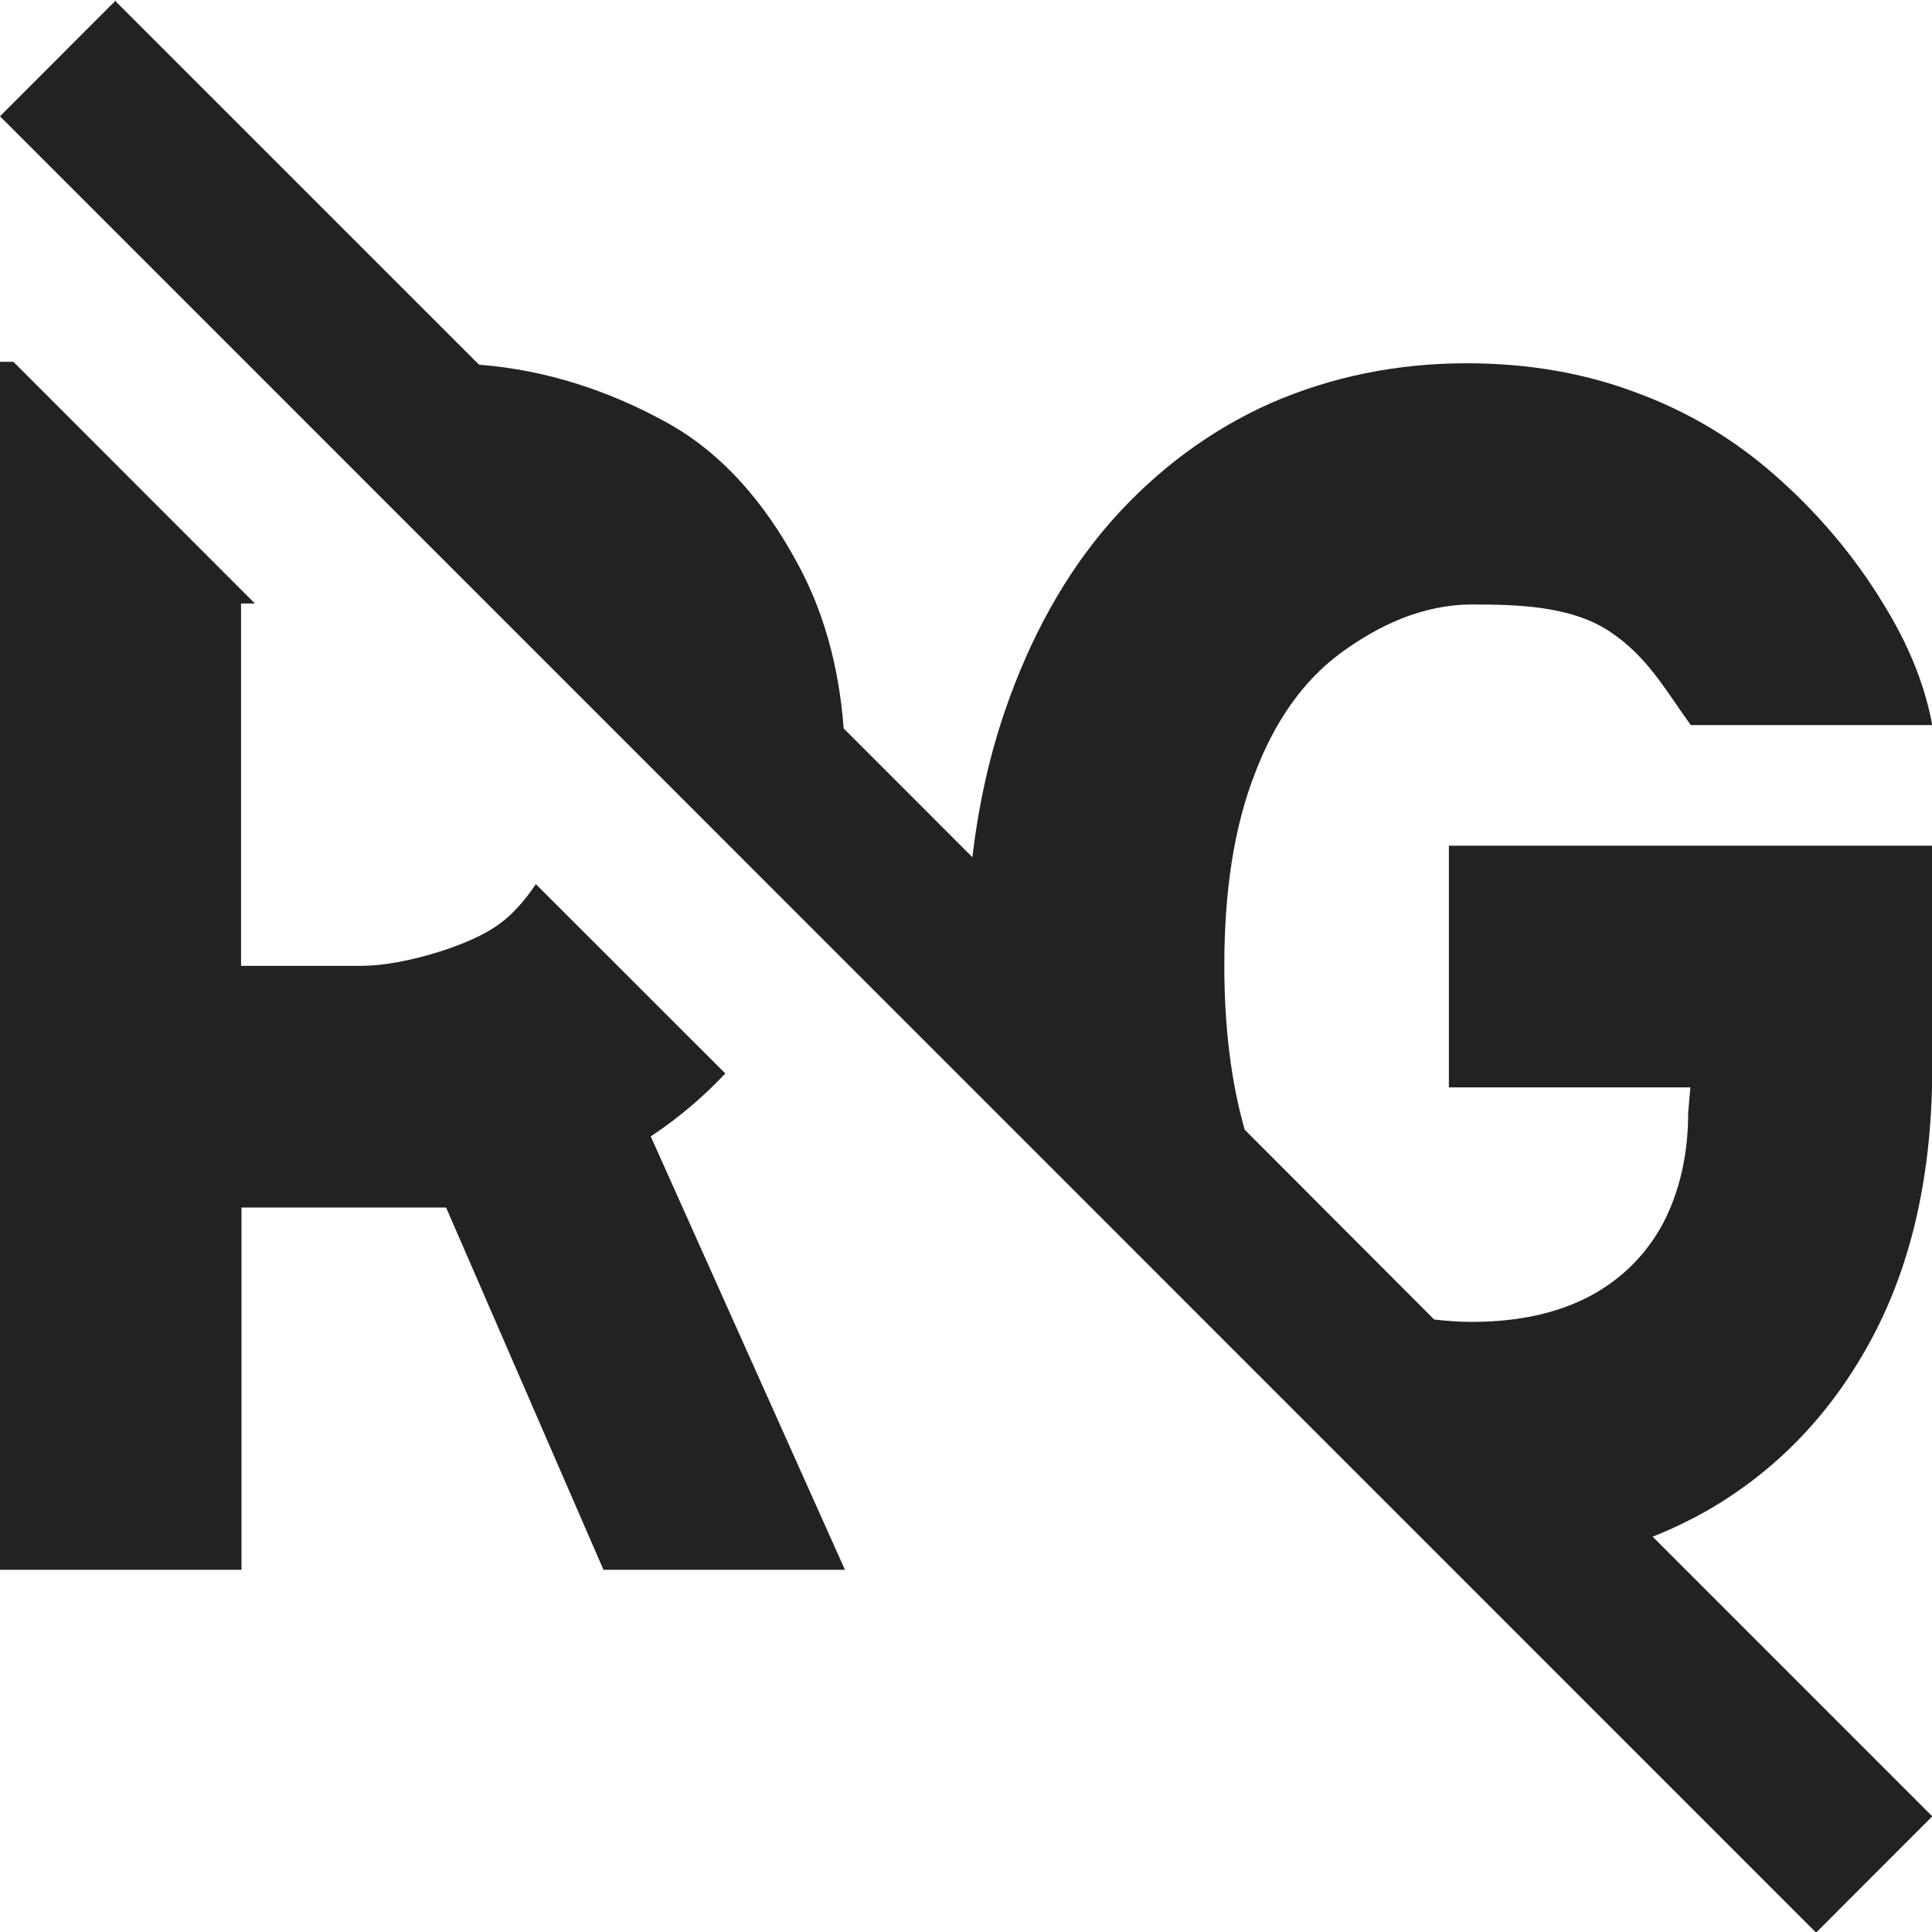
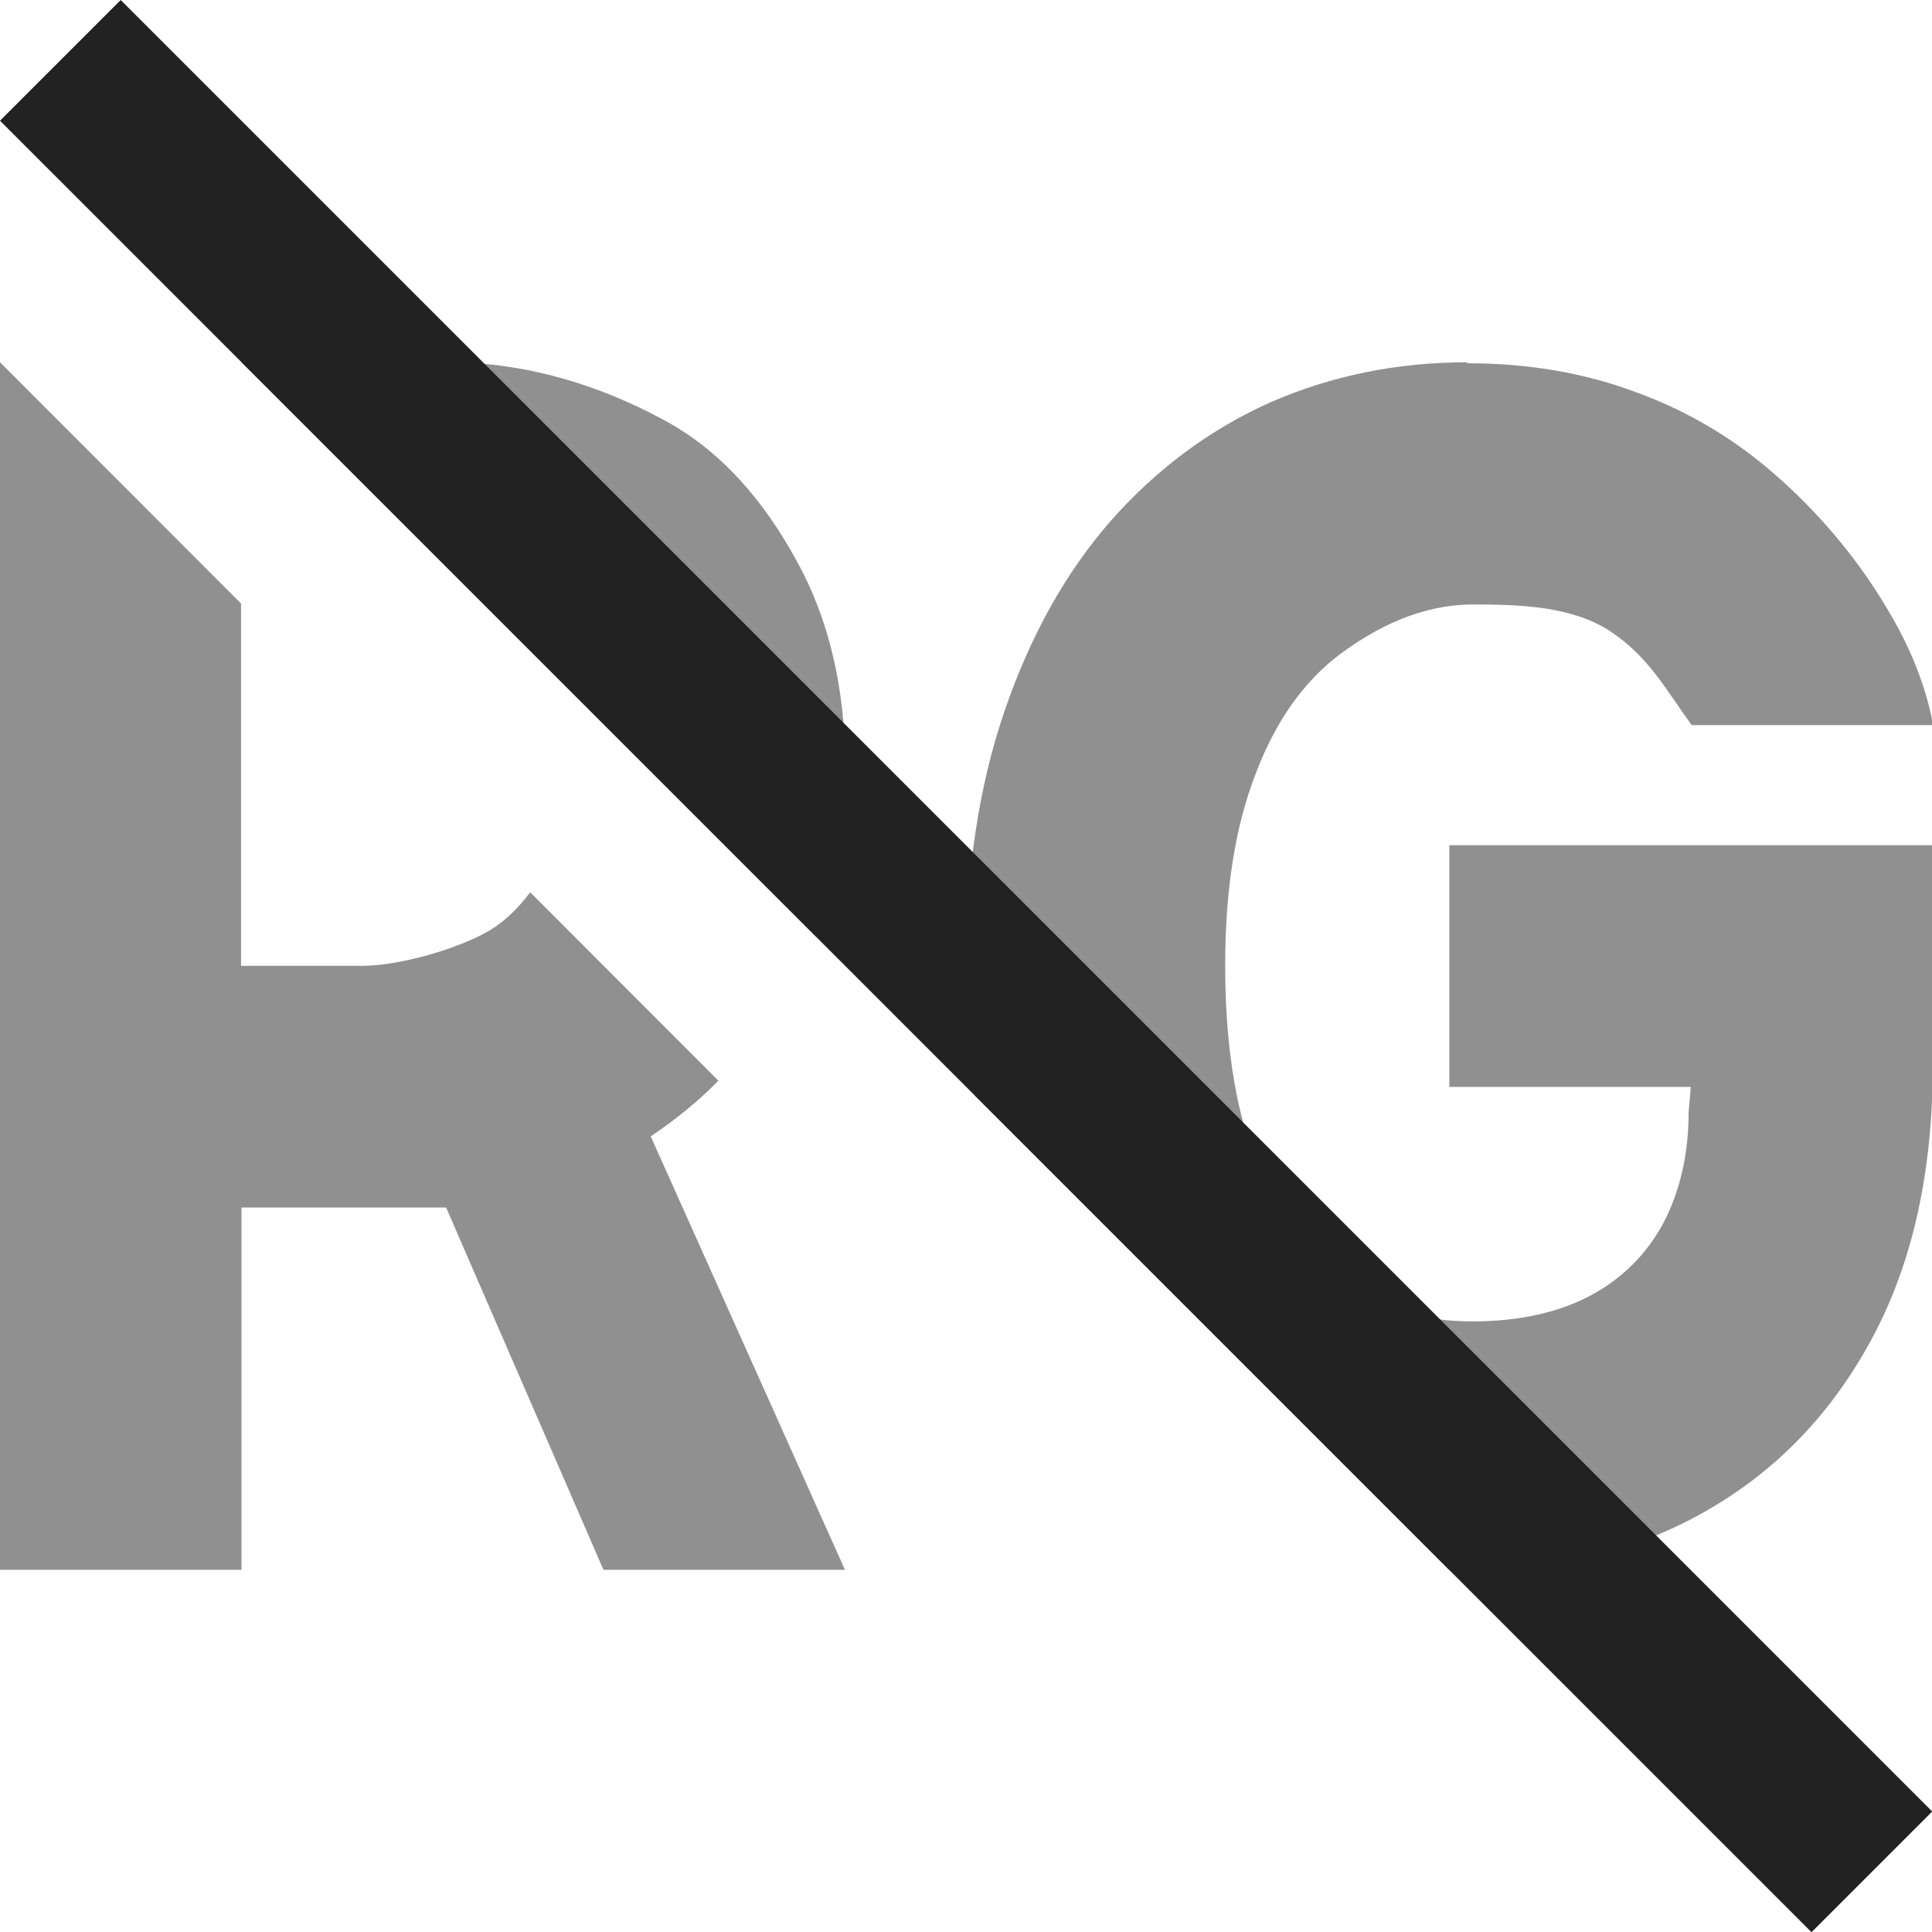
<svg xmlns="http://www.w3.org/2000/svg" width="16" height="16" version="1.1" viewBox="0 0 4.233 4.233">
-   <path transform="scale(.94988 1.0528)" d="m0.268 0-0.268 0.242 4.189 3.78 0.268-0.242-0.645-0.582c0.045-0.016 0.088-0.035 0.129-0.056 0.16-0.084 0.286-0.203 0.378-0.359 0.092-0.156 0.138-0.344 0.138-0.563v-0.46h-0.836-0.279v0.503h0.557l-0.005 0.052c0 0.088-0.02 0.165-0.058 0.231-0.039 0.065-0.095 0.116-0.17 0.152-0.074 0.035-0.165 0.053-0.271 0.053-0.03 0-0.059-0.002-0.087-0.005l-0.437-0.395c-0.031-0.098-0.047-0.212-0.047-0.342 0-0.156 0.023-0.289 0.07-0.398 0.046-0.11 0.112-0.194 0.197-0.251 0.086-0.057 0.188-0.102 0.305-0.102 0.105 0 0.226 0.003 0.315 0.055 0.089 0.053 0.128 0.12 0.189 0.196h0.557c-0.019-0.092-0.06-0.175-0.112-0.251-0.068-0.102-0.157-0.195-0.251-0.269-0.093-0.074-0.199-0.132-0.32-0.172-0.12-0.041-0.251-0.061-0.391-0.061-0.161 0-0.312 0.028-0.452 0.083-0.139 0.056-0.262 0.138-0.368 0.246-0.105 0.108-0.187 0.241-0.246 0.397-0.035 0.093-0.06 0.193-0.074 0.302l-0.297-0.268c-0.011-0.131-0.047-0.246-0.108-0.346-0.074-0.123-0.174-0.231-0.311-0.296-0.119-0.058-0.262-0.104-0.422-0.115l-0.838-0.756zm-0.268 0.754v2.513h0.557v-0.754h0.472l0.363 0.754h0.557l-0.448-0.902c0.07-0.042 0.125-0.086 0.172-0.131l-0.437-0.394c-0.025 0.033-0.055 0.067-0.099 0.092-0.067 0.039-0.211 0.078-0.302 0.078h-0.279v-0.754h0.032l-0.557-0.503h-0.032z" fill="#222" stroke-linecap="round" stroke-width=".42" style="paint-order:markers stroke fill" />
+   <g fill="#222" stroke-linecap="round">
+     <path transform="scale(.94988 1.0528)" d="m0 0.754v2.513h0.557v-0.754h0.472l0.363 0.754h0.557l-0.448-0.902c0.062-0.038 0.113-0.076 0.156-0.116l-0.434-0.392c-0.023 0.027-0.05 0.054-0.086 0.075-0.067 0.039-0.211 0.078-0.302 0.078h-0.279v-0.754l-0.557-0.503zm0.557 0 1.325 1.195c0.045-0.101 0.068-0.216 0.068-0.347 0-0.167-0.037-0.312-0.112-0.434-0.074-0.123-0.174-0.231-0.311-0.296-0.136-0.066-0.305-0.118-0.492-0.118h-0.478zm2.826 0c-0.161 0-0.312 0.028-0.452 0.083-0.139 0.056-0.262 0.138-0.368 0.246-0.105 0.108-0.187 0.241-0.246 0.397-0.059 0.155-0.089 0.333-0.089 0.534 0 0.093 0.007 0.181 0.02 0.266l1.093 0.986c0.017 5.375e-4 0.033 0.001 0.05 0.001 0.208 0 0.391-0.042 0.551-0.126 0.16-0.084 0.286-0.203 0.378-0.359 0.092-0.156 0.138-0.344 0.138-0.563v-0.46h-0.836-0.279v0.503h0.557l-0.005 0.052c0 0.088-0.02 0.165-0.058 0.231-0.039 0.065-0.095 0.116-0.17 0.152-0.074 0.035-0.165 0.053-0.271 0.053-0.121 0-0.224-0.029-0.309-0.087-0.085-0.058-0.149-0.143-0.194-0.253-0.045-0.111-0.067-0.244-0.067-0.401 0-0.156 0.023-0.289 0.07-0.398 0.046-0.11 0.112-0.194 0.197-0.251 0.086-0.057 0.188-0.102 0.305-0.102 0.105 0 0.226 0.003 0.315 0.055 0.089 0.053 0.128 0.12 0.189 0.196h0.557c-0.019-0.092-0.06-0.175-0.112-0.251-0.068-0.102-0.157-0.195-0.251-0.269-0.093-0.074-0.199-0.132-0.32-0.172-0.12-0.041-0.251-0.061-0.391-0.061z" fill-opacity=".5" stroke-width=".42" style="paint-order:markers stroke fill" />
+     <rect transform="rotate(45)" x=".187" y="-.187" width="5.613" height=".374" ry="0" stroke-width=".329" style="paint-order:markers stroke fill" />
+   </g>
</svg>
